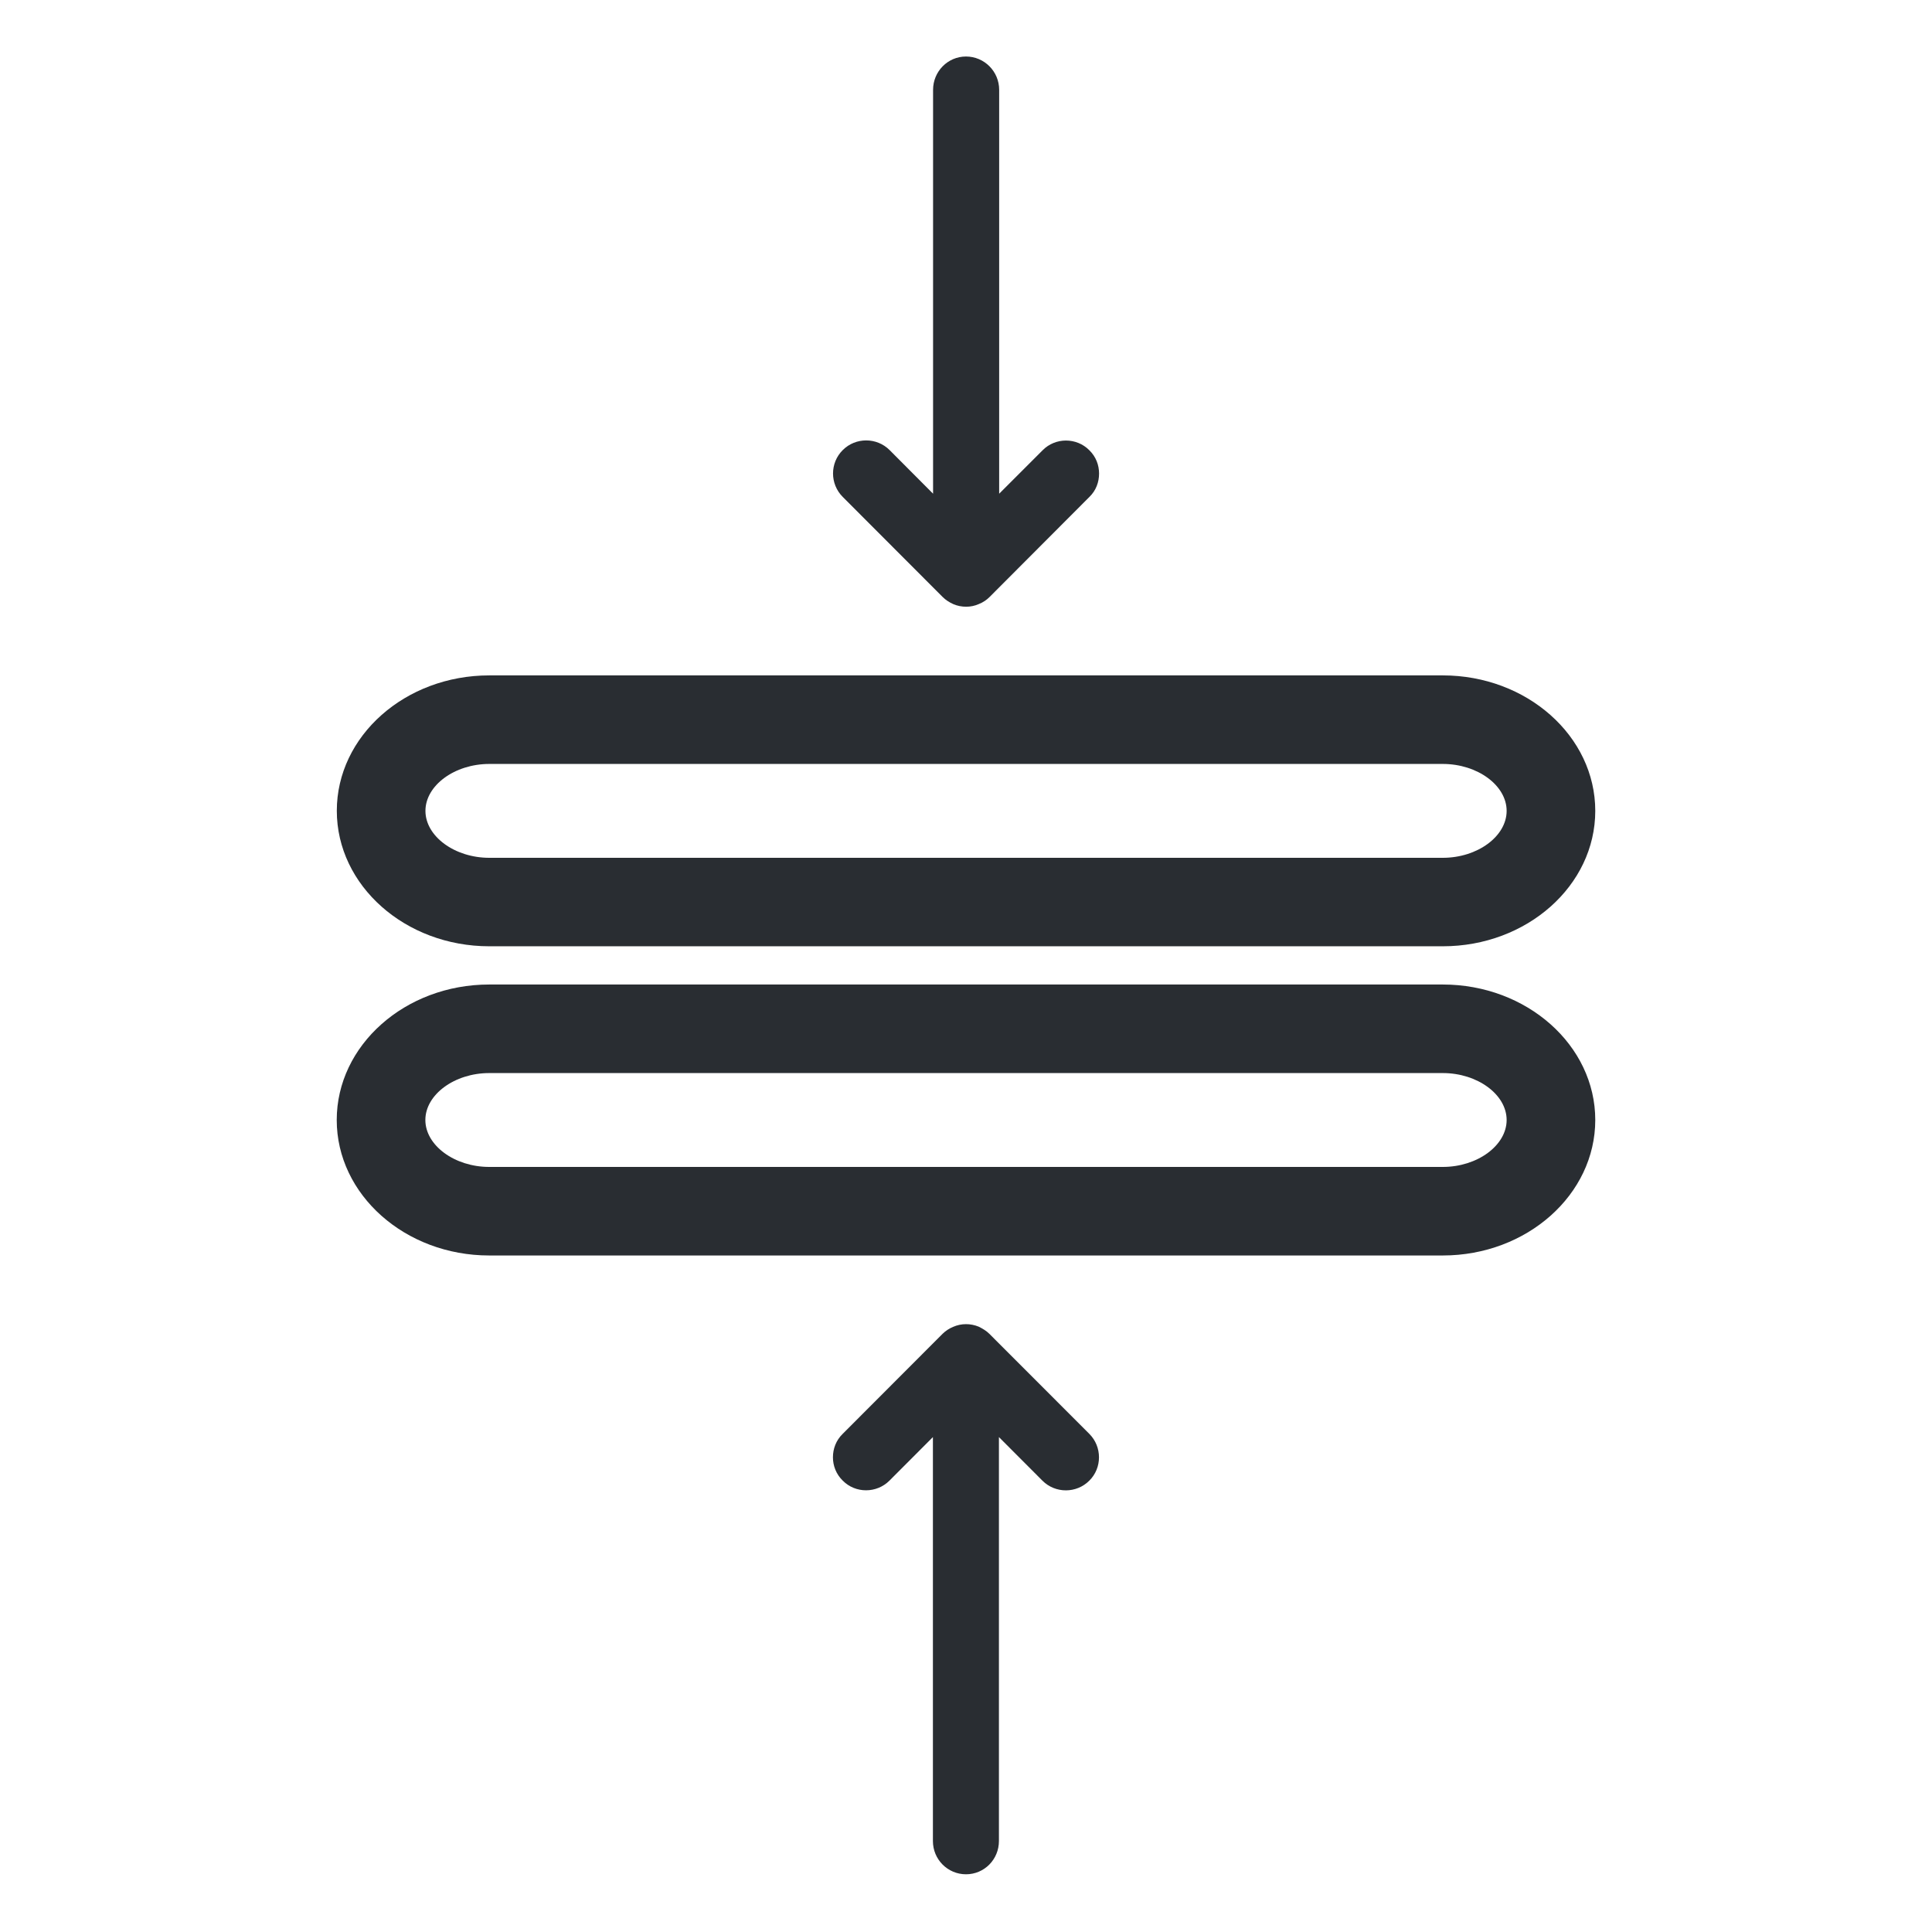
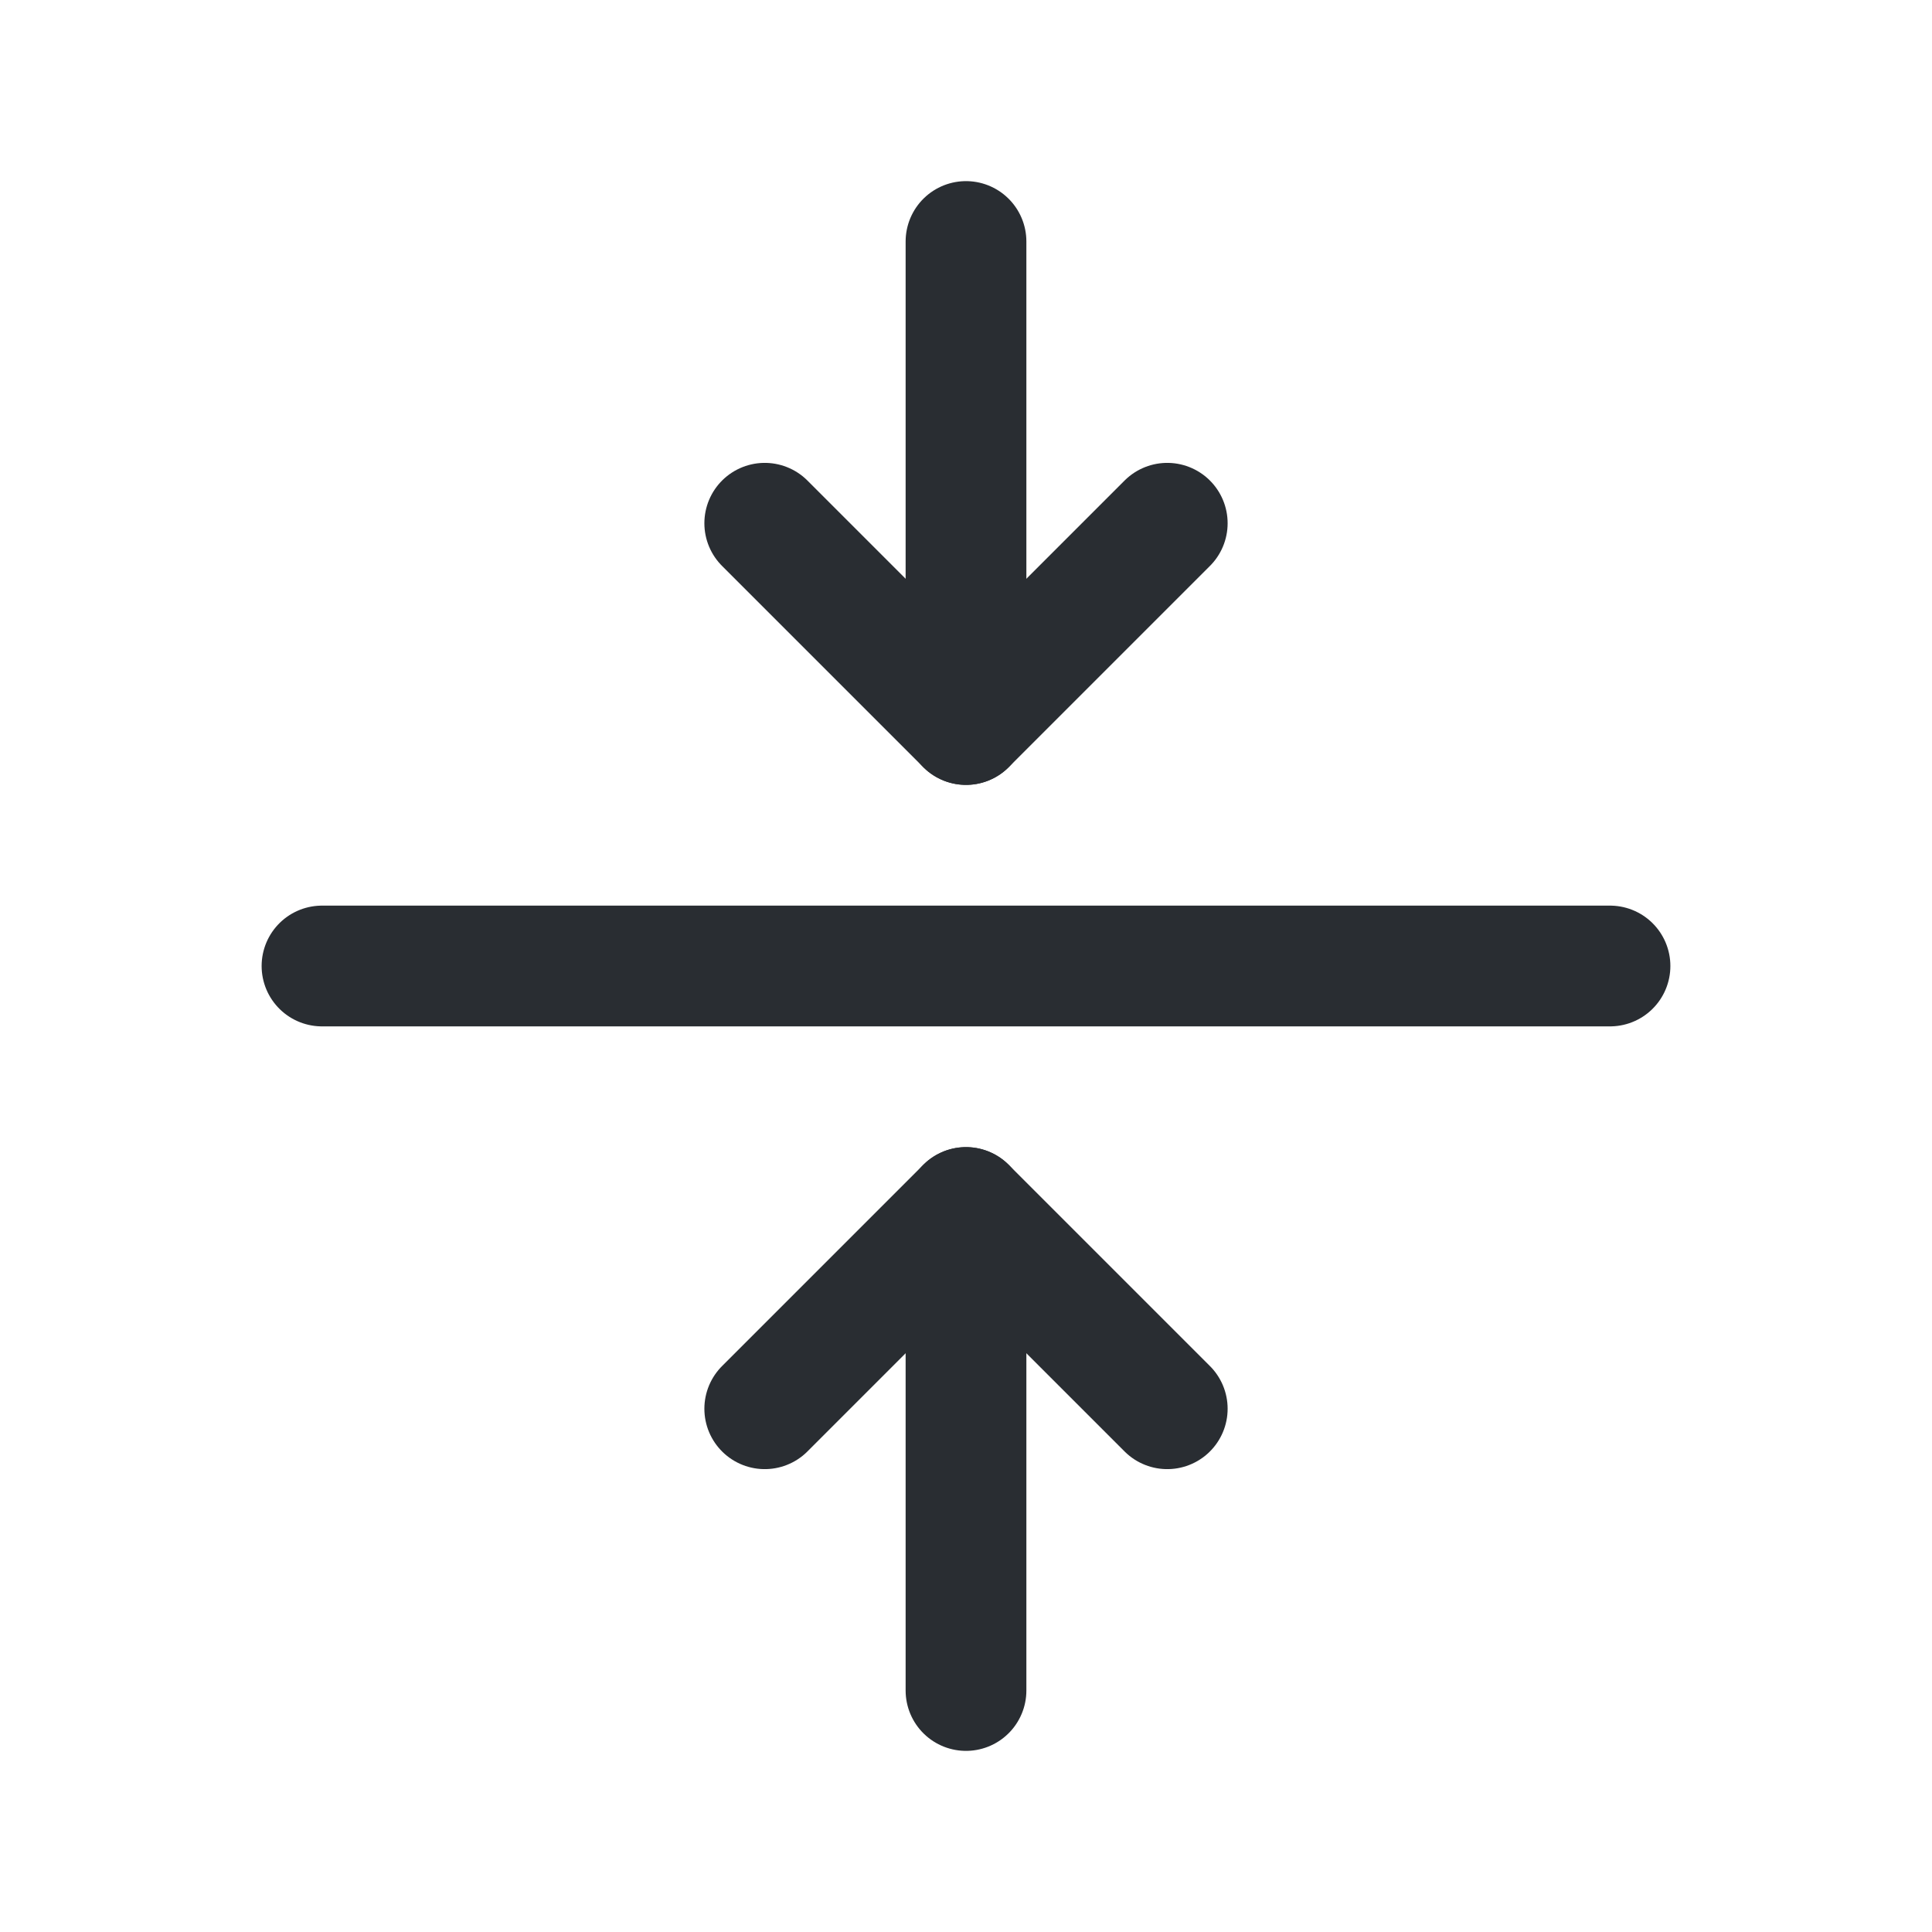
- <svg xmlns="http://www.w3.org/2000/svg" version="1.1" id="Vrstva_1" x="0px" y="0px" width="24px" height="24px" viewBox="0 0 24 24" enable-background="new 0 0 24 24" xml:space="preserve">
-   <g>
-     <g>
-       <path fill="#292D32" d="M11.591,1.116v5.017l-0.54-0.542c-0.16-0.16-0.422-0.16-0.582,0c-0.161,0.16-0.161,0.421,0,0.582    l1.241,1.243c0.038,0.038,0.084,0.067,0.133,0.089c0.049,0.021,0.104,0.032,0.159,0.032s0.11-0.012,0.157-0.033    c0.053-0.021,0.097-0.051,0.134-0.088l1.24-1.243c0.082-0.079,0.12-0.184,0.12-0.29c0-0.105-0.038-0.209-0.121-0.29    c-0.159-0.161-0.422-0.16-0.58,0l-0.54,0.54V1.116c0-0.229-0.185-0.414-0.412-0.414S11.591,0.888,11.591,1.116z" />
-     </g>
-     <g>
-       <path fill="#292D32" d="M12.409,22.87v-5.018l0.54,0.541c0.16,0.161,0.423,0.161,0.583,0c0.16-0.158,0.16-0.421,0-0.581    l-1.242-1.243c-0.037-0.037-0.084-0.065-0.133-0.089c-0.049-0.02-0.103-0.031-0.157-0.031c-0.056,0-0.11,0.012-0.158,0.033    c-0.052,0.021-0.096,0.051-0.133,0.087l-1.241,1.243c-0.082,0.08-0.121,0.185-0.121,0.291c0,0.104,0.039,0.209,0.122,0.29    c0.159,0.161,0.421,0.159,0.58,0l0.54-0.541v5.018c0,0.229,0.184,0.413,0.411,0.413C12.228,23.283,12.409,23.098,12.409,22.87z" />
-     </g>
-     <g>
-       <path fill="#292D32" d="M17.923,11.755H6.078c-1.044,0-1.894-0.754-1.894-1.683S5.033,8.39,6.078,8.39h11.845    c1.044,0,1.894,0.754,1.894,1.683S18.967,11.755,17.923,11.755z M6.078,9.49c-0.43,0-0.793,0.267-0.793,0.583    s0.363,0.583,0.793,0.583h11.845c0.431,0,0.793-0.267,0.793-0.583S18.354,9.49,17.923,9.49H6.078z" />
-     </g>
-     <g>
-       <path fill="#292D32" d="M17.923,15.596H6.077c-1.044,0-1.894-0.755-1.894-1.683s0.849-1.683,1.894-1.683h11.846    c1.044,0,1.894,0.755,1.894,1.683S18.967,15.596,17.923,15.596z M6.077,13.33c-0.43,0-0.793,0.267-0.793,0.583    c0,0.315,0.363,0.583,0.793,0.583h11.846c0.431,0,0.793-0.268,0.793-0.583c0-0.316-0.362-0.583-0.793-0.583H6.077z" />
-     </g>
+ <svg xmlns="http://www.w3.org/2000/svg" version="1.1" width="24px" height="24px" viewBox="0 0 24 24">
+   <g fill="none" stroke="#292D32" stroke-width="1.5" stroke-linecap="round" stroke-linejoin="round">
+     <path d="M12 3v6" />
+     <path d="M9.5 6.5L12 9l2.5-2.5" />
+     <path d="M12 21v-6" />
+     <path d="M9.5 17.5L12 15l2.5 2.5" />
+     <path d="M4 12h16" />
  </g>
</svg>
